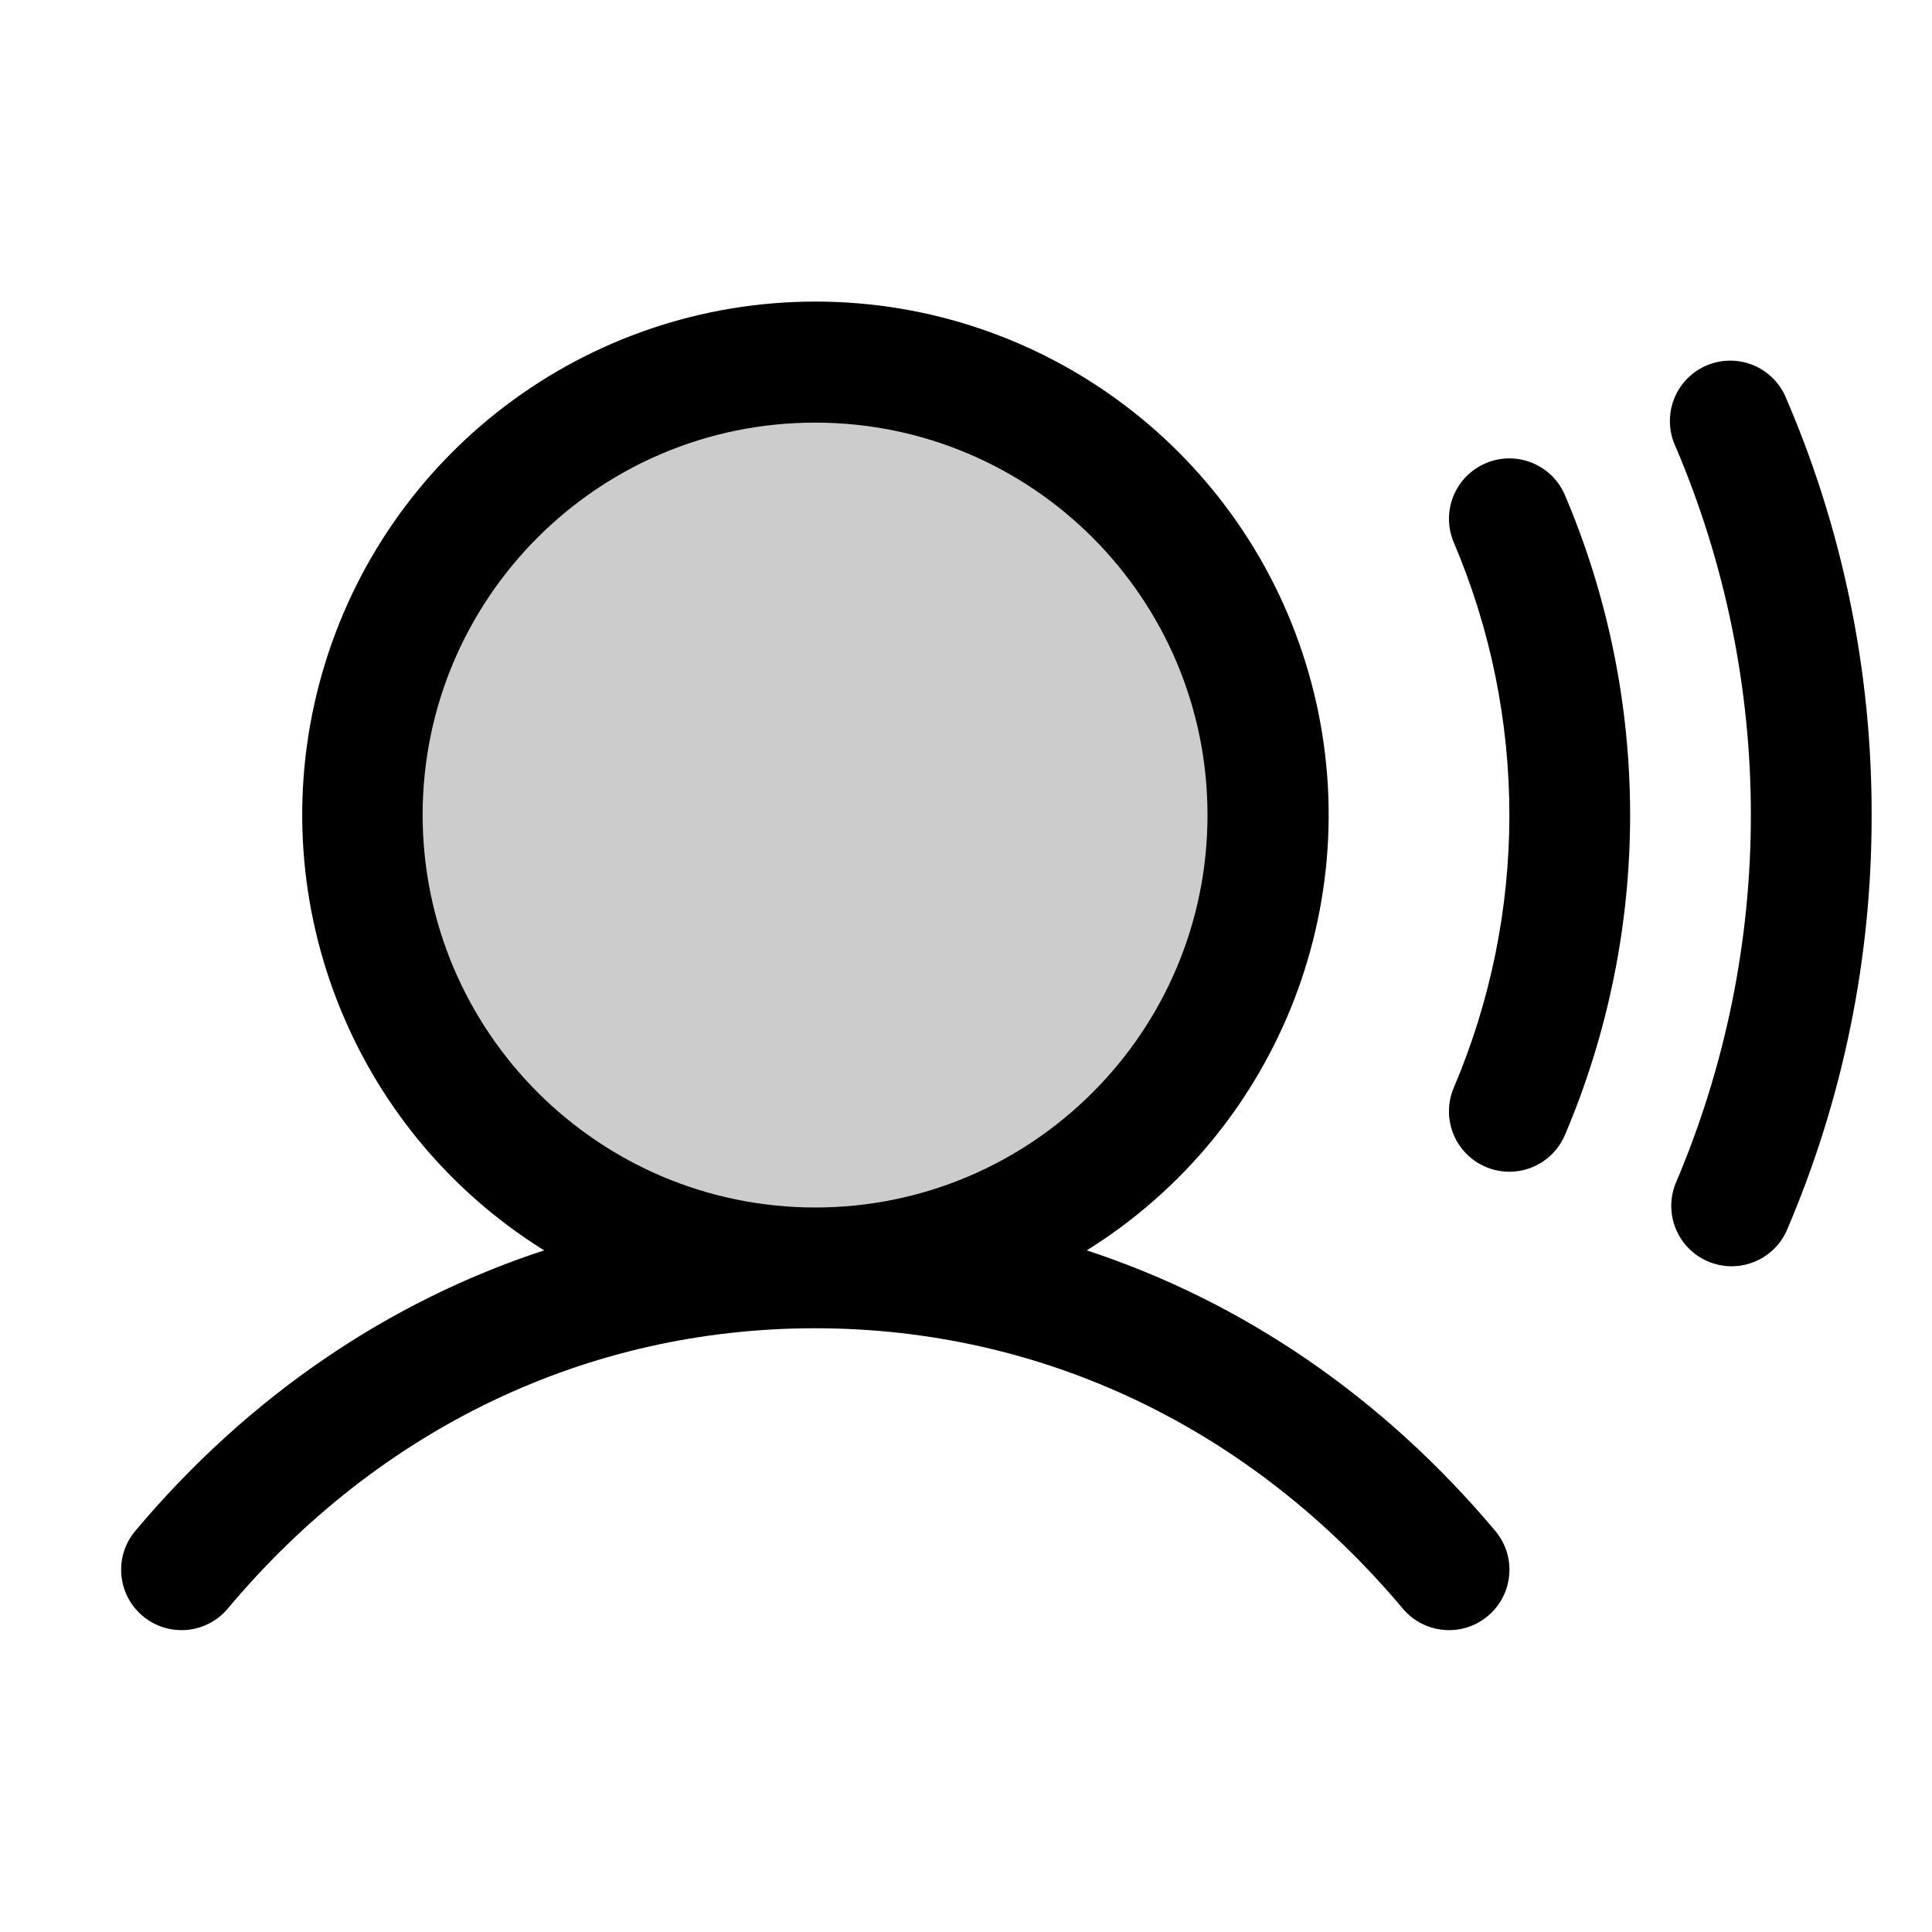
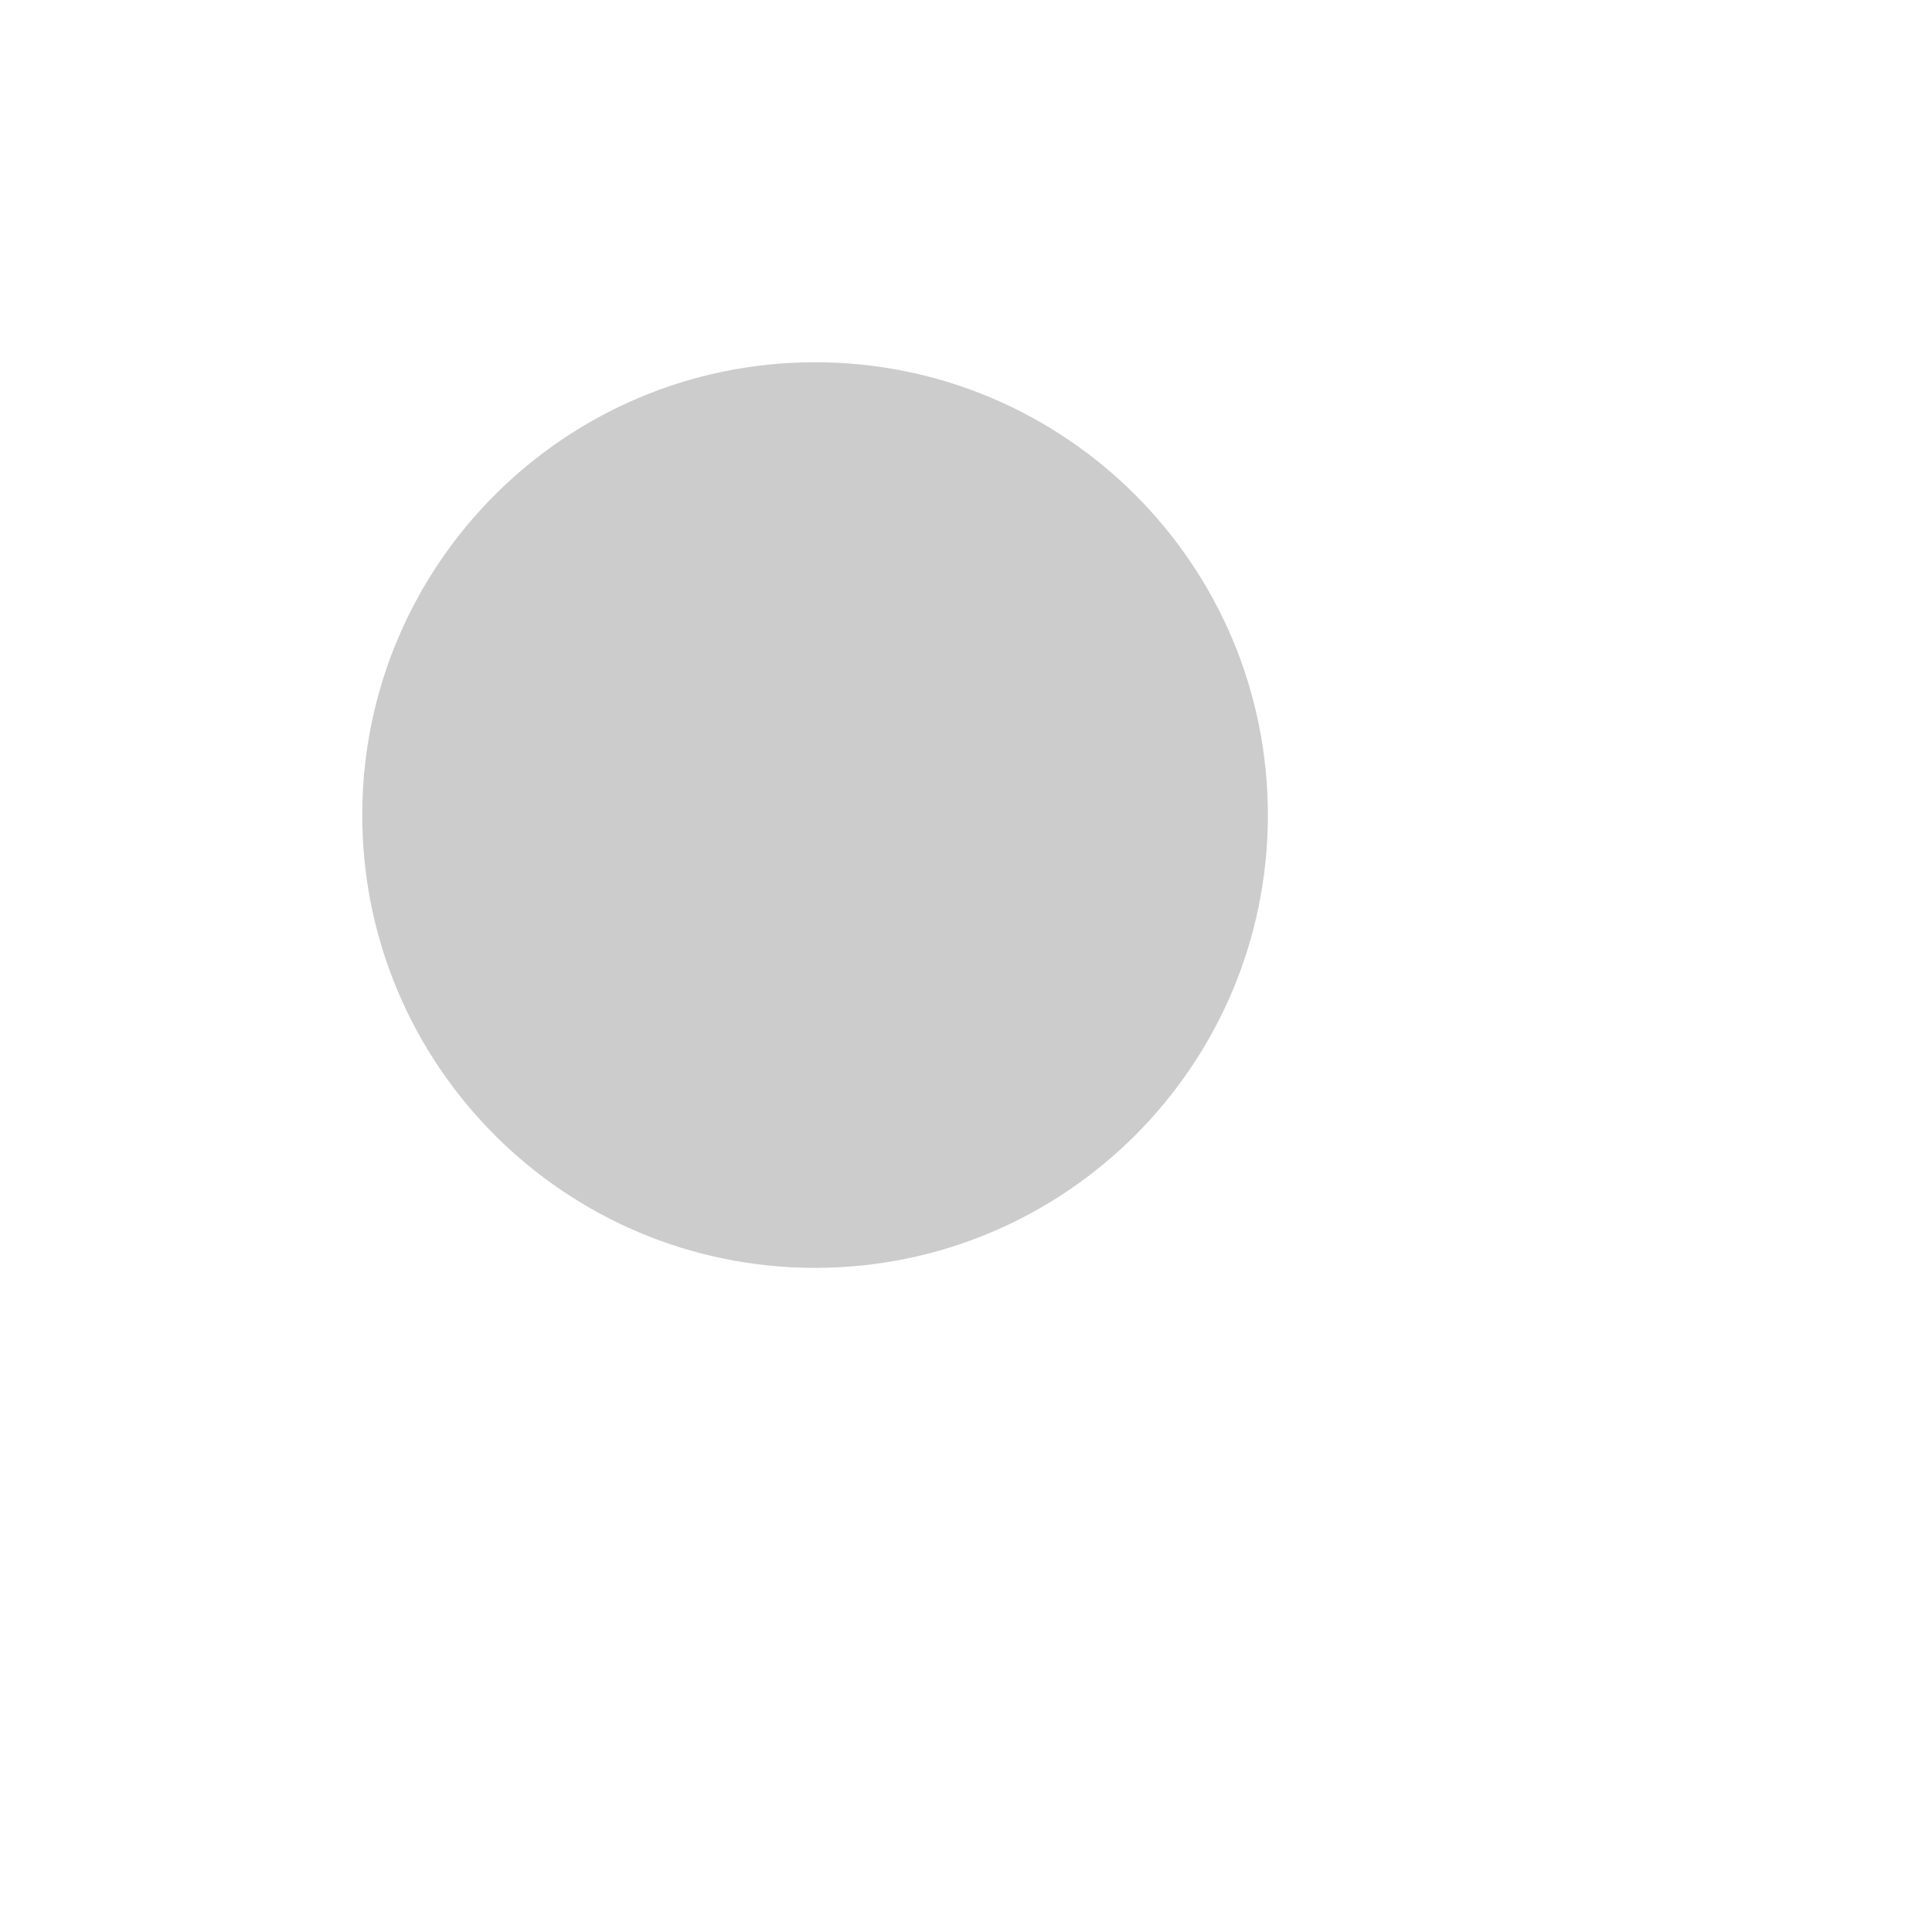
- <svg xmlns="http://www.w3.org/2000/svg" width="32" height="32" fill="#000000" viewBox="0 0 256 256">
-   <path d="M168,108a60,60,0,1,1-60-60A60,60,0,0,1,168,108Z" opacity="0.2" />
-   <path d="M144,165.68a68,68,0,1,0-71.9,0c-20.65,6.76-39.23,19.39-54.17,37.17a8,8,0,0,0,12.25,10.3C50.25,189.19,77.91,176,108,176s57.75,13.19,77.88,37.15a8,8,0,1,0,12.25-10.3C183.18,185.07,164.6,172.44,144,165.68ZM56,108a52,52,0,1,1,52,52A52.06,52.06,0,0,1,56,108ZM207.36,65.6a108.36,108.36,0,0,1,0,84.8,8,8,0,0,1-7.36,4.86,8,8,0,0,1-7.36-11.15,92.26,92.26,0,0,0,0-72.22,8,8,0,0,1,14.72-6.29ZM248,108a139,139,0,0,1-11.29,55.15,8,8,0,0,1-14.7-6.3,124.43,124.43,0,0,0,0-97.7,8,8,0,1,1,14.7-6.3A139,139,0,0,1,248,108Z" />
+ <svg xmlns="http://www.w3.org/2000/svg" viewBox="0 0 256 256" style="">
+   <path width="256" height="256" fill="none" d="M0 0 L256 0 L256 256 L0 256 Z" class="BxlwEaNY_0" />
+   <path opacity="0.2" d="M48,108A60,60 0,1,1 168,108A60,60 0,1,1 48,108" class="BxlwEaNY_1" />
+   <path fill="none" stroke="currentColor" stroke-linecap="round" stroke-linejoin="round" stroke-width="16" d="M48,108A60,60 0,1,1 168,108A60,60 0,1,1 48,108" class="BxlwEaNY_2" />
+   <path d="M24,208c20.55-24.45,49.56-40,84-40s63.45,15.55,84,40" fill="none" stroke="currentColor" stroke-linecap="round" stroke-linejoin="round" stroke-width="16" class="BxlwEaNY_3" />
+   <path d="M200,68.74a100.33,100.33,0,0,1,0,78.52" fill="none" stroke="currentColor" stroke-linecap="round" stroke-linejoin="round" stroke-width="16" class="BxlwEaNY_4" />
+   <path d="M229.36,56a132.39,132.39,0,0,1,0,104" fill="none" stroke="currentColor" stroke-linecap="round" stroke-linejoin="round" stroke-width="16" class="BxlwEaNY_5" />
+   <style data-made-with="vivus-instant">.BxlwEaNY_0{stroke-dasharray:1024 1026;stroke-dashoffset:1025;animation:BxlwEaNY_draw_0 7200ms linear 0ms infinite,BxlwEaNY_fade 7200ms linear 0ms infinite;}.BxlwEaNY_1{stroke-dasharray:378 380;stroke-dashoffset:379;animation:BxlwEaNY_draw_1 7200ms linear 0ms infinite,BxlwEaNY_fade 7200ms linear 0ms infinite;}.BxlwEaNY_2{stroke-dasharray:378 380;stroke-dashoffset:379;animation:BxlwEaNY_draw_2 7200ms linear 0ms infinite,BxlwEaNY_fade 7200ms linear 0ms infinite;}.BxlwEaNY_3{stroke-dasharray:193 195;stroke-dashoffset:194;animation:BxlwEaNY_draw_3 7200ms linear 0ms infinite,BxlwEaNY_fade 7200ms linear 0ms infinite;}.BxlwEaNY_4{stroke-dasharray:81 83;stroke-dashoffset:82;animation:BxlwEaNY_draw_4 7200ms linear 0ms infinite,BxlwEaNY_fade 7200ms linear 0ms infinite;}.BxlwEaNY_5{stroke-dasharray:107 109;stroke-dashoffset:108;animation:BxlwEaNY_draw_5 7200ms linear 0ms infinite,BxlwEaNY_fade 7200ms linear 0ms infinite;}@keyframes BxlwEaNY_draw{100%{stroke-dashoffset:0;}}@keyframes BxlwEaNY_fade{0%{stroke-opacity:1;}94.444%{stroke-opacity:1;}100%{stroke-opacity:0;}}@keyframes BxlwEaNY_draw_0{11.111%{stroke-dashoffset: 1025}38.889%{ stroke-dashoffset: 0;}100%{ stroke-dashoffset: 0;}}@keyframes BxlwEaNY_draw_1{13.889%{stroke-dashoffset: 379}41.667%{ stroke-dashoffset: 0;}100%{ stroke-dashoffset: 0;}}@keyframes BxlwEaNY_draw_2{16.667%{stroke-dashoffset: 379}44.444%{ stroke-dashoffset: 0;}100%{ stroke-dashoffset: 0;}}@keyframes BxlwEaNY_draw_3{19.444%{stroke-dashoffset: 194}47.222%{ stroke-dashoffset: 0;}100%{ stroke-dashoffset: 0;}}@keyframes BxlwEaNY_draw_4{22.222%{stroke-dashoffset: 82}50%{ stroke-dashoffset: 0;}100%{ stroke-dashoffset: 0;}}@keyframes BxlwEaNY_draw_5{25%{stroke-dashoffset: 108}52.778%{ stroke-dashoffset: 0;}100%{ stroke-dashoffset: 0;}}</style>
</svg>
